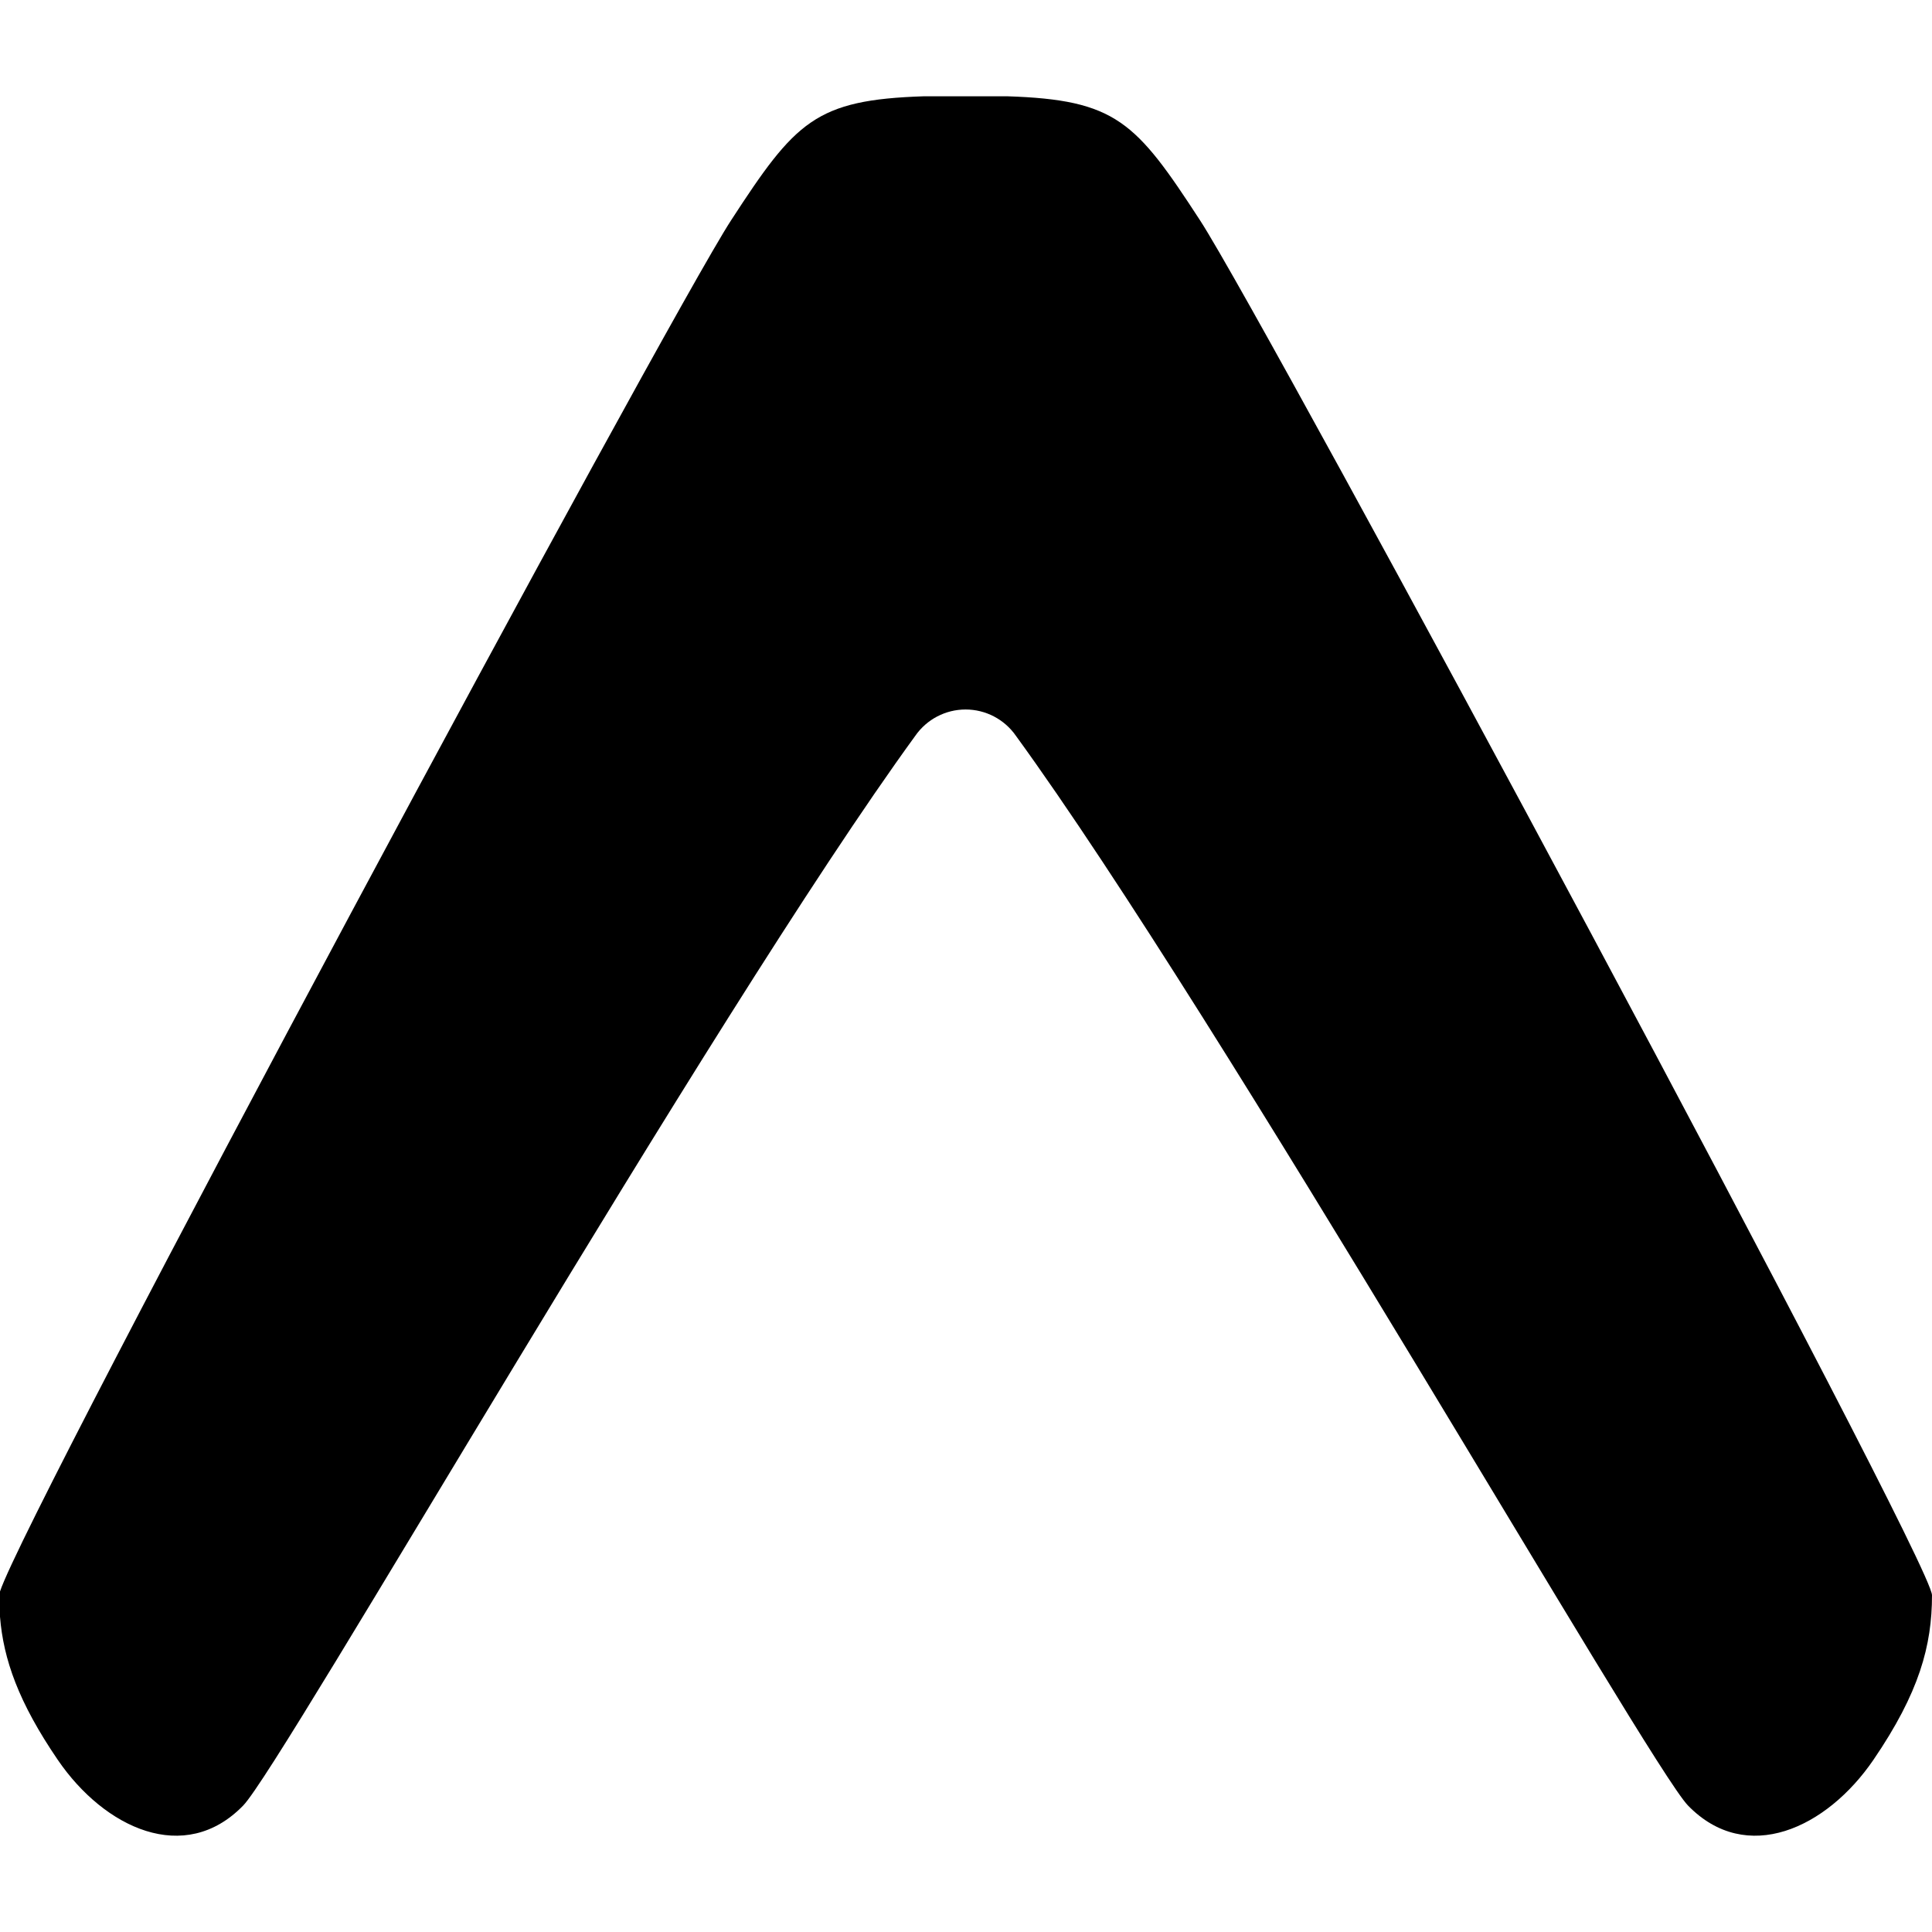
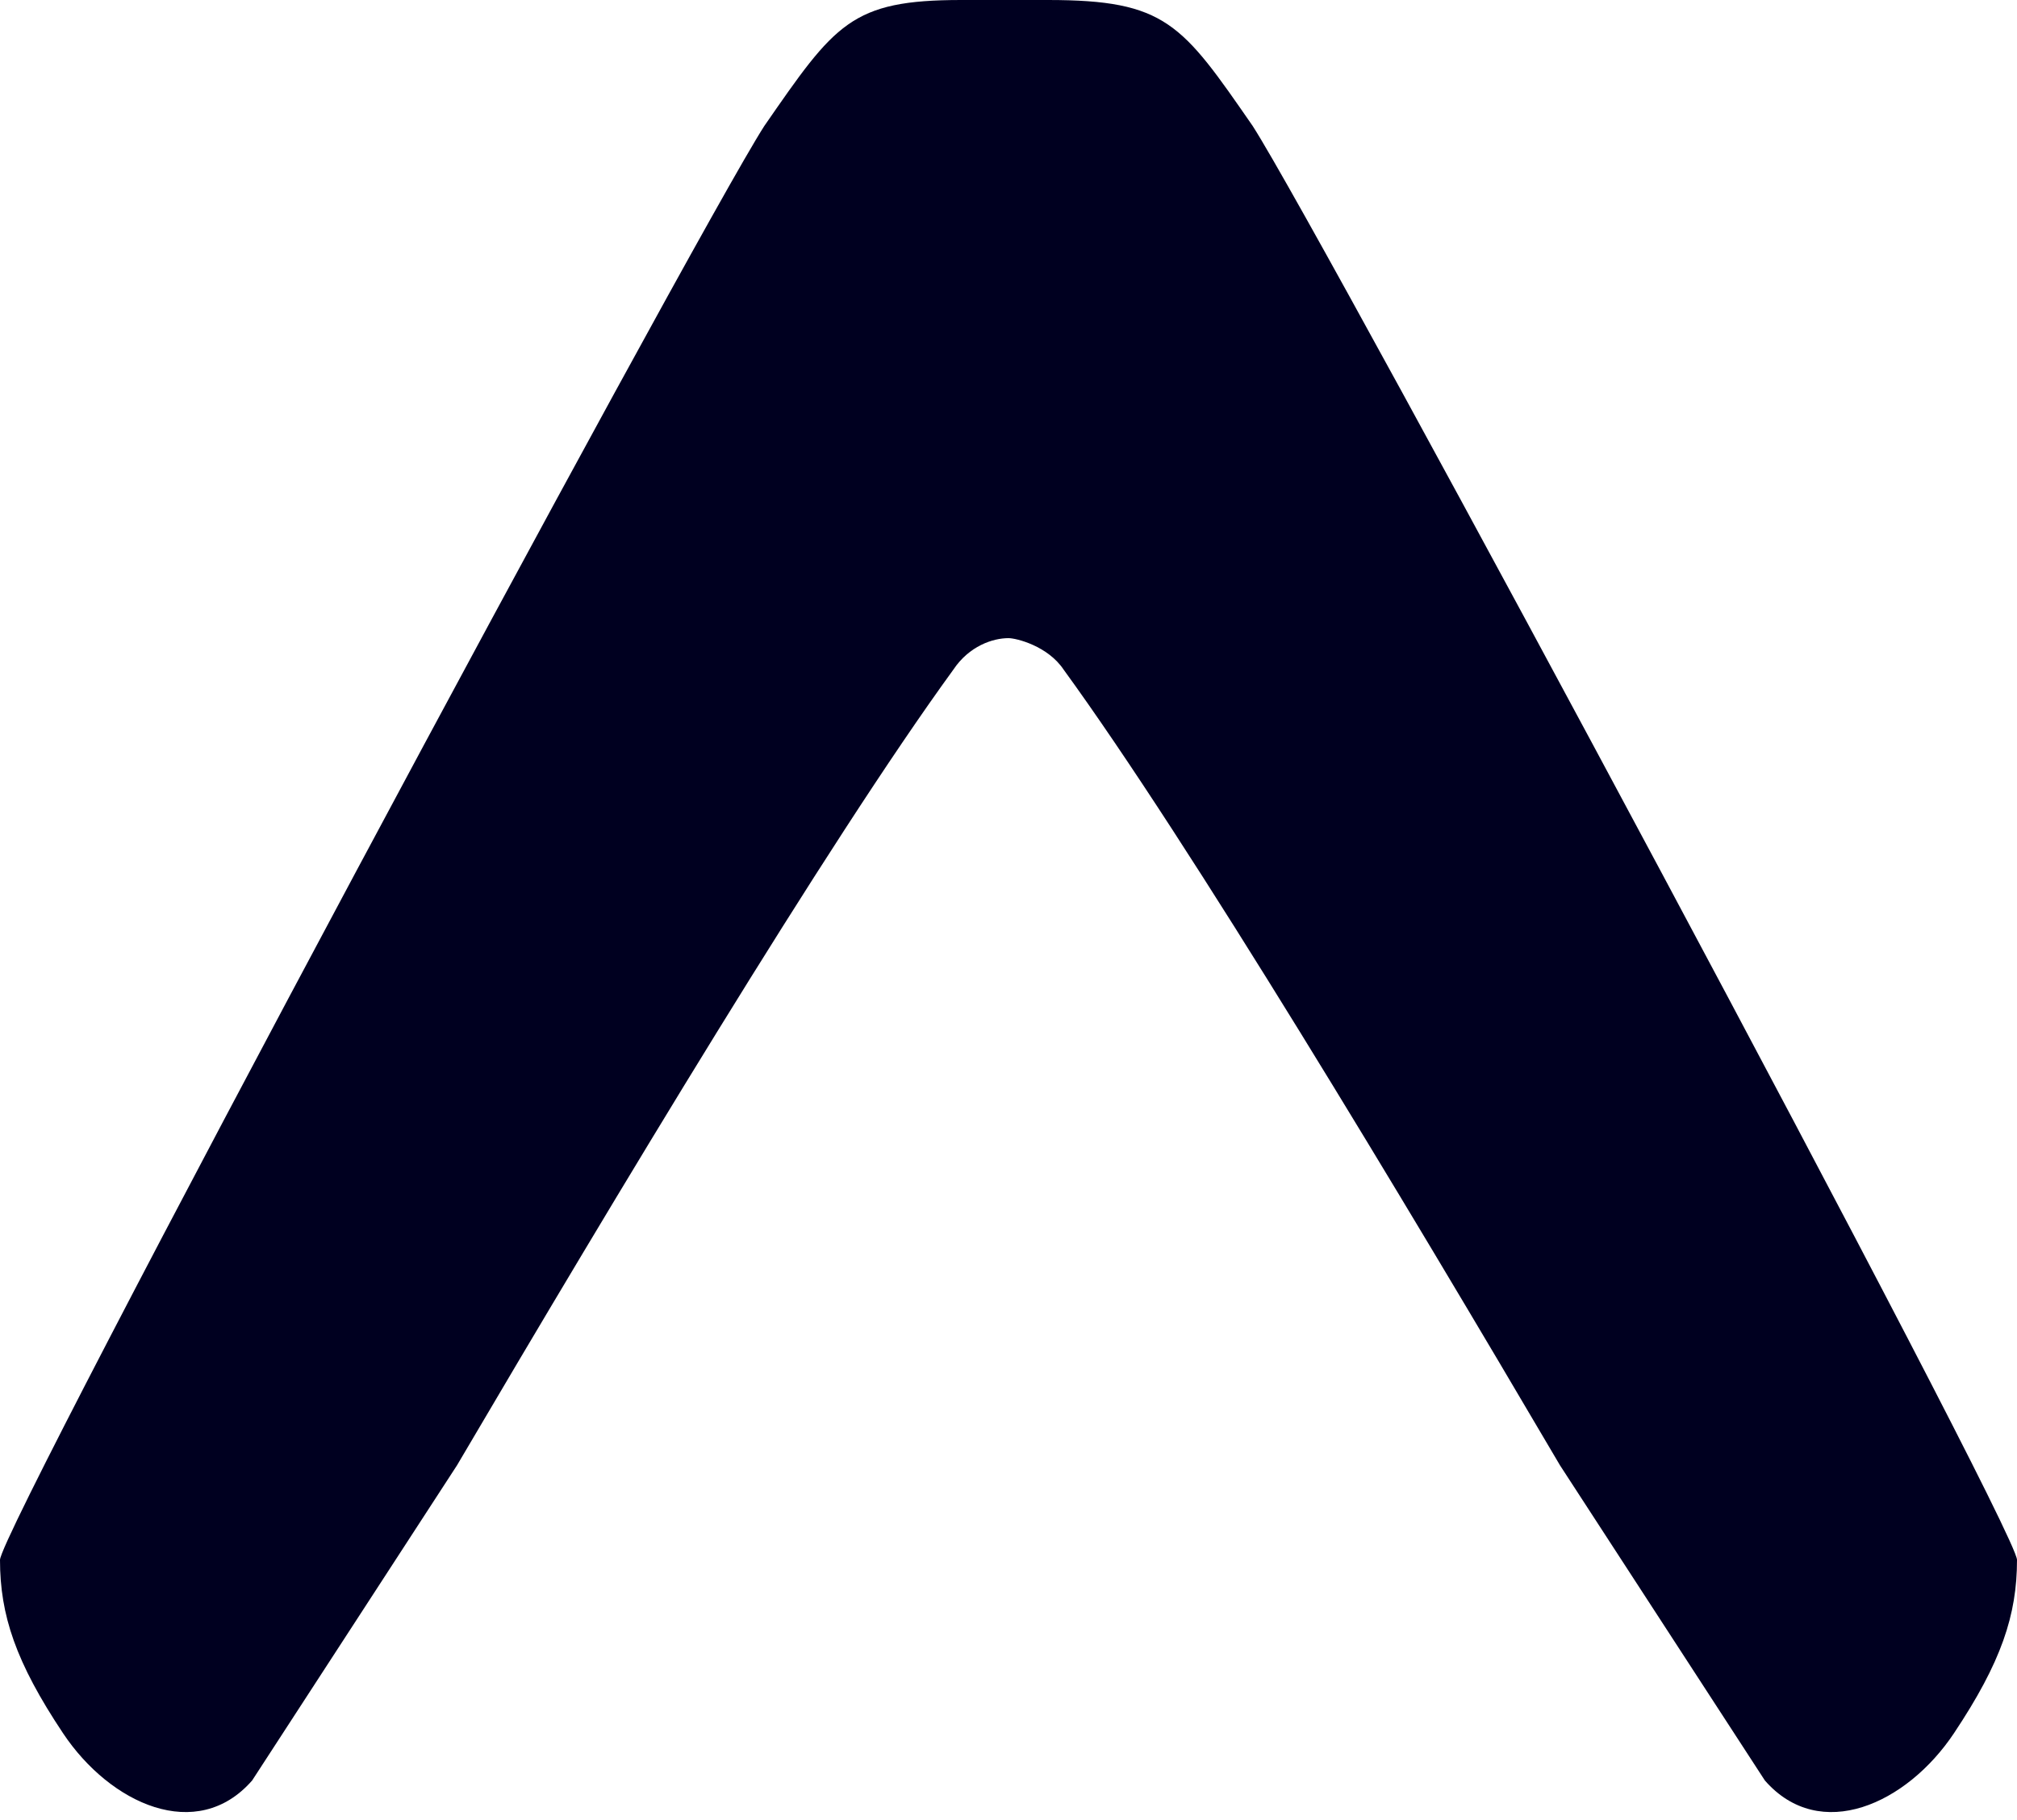
- <svg xmlns="http://www.w3.org/2000/svg" viewBox="0 0 24 24">
-   <path d="m0 20.084c.043.53.23 1.063.718 1.778.58.849 1.576 1.315 2.303.567.49-.505 5.794-9.776 8.35-13.29a.761.761 0 0 1 1.248 0c2.556 3.514 7.86 12.785 8.35 13.29.727.748 1.723.282 2.303-.567.57-.835.728-1.42.728-2.046 0-.426-8.26-15.798-9.092-17.078-.8-1.23-1.044-1.498-2.397-1.542h-1.032c-1.353.044-1.597.311-2.398 1.542-.814 1.253-8.751 16.02-9.081 17.032z" />
+ <svg xmlns="http://www.w3.org/2000/svg" preserveAspectRatio="xMidYMid" viewBox="0 0 256 231">
+   <path d="M121 85c2-3 5-4 7-4 1 0 5 1 7 4 16 22 43 67 63 101l26 40c7 8 18 3 24-6s8-15 8-22c0-4-88-168-97-182-9-13-11-16-26-16h-11c-14 0-16 3-25 16C88 30 0 194 0 198c0 7 2 13 8 22s17 14 24 6l26-40c20-34 47-79 63-101Z" fill="#000020" />
</svg>
